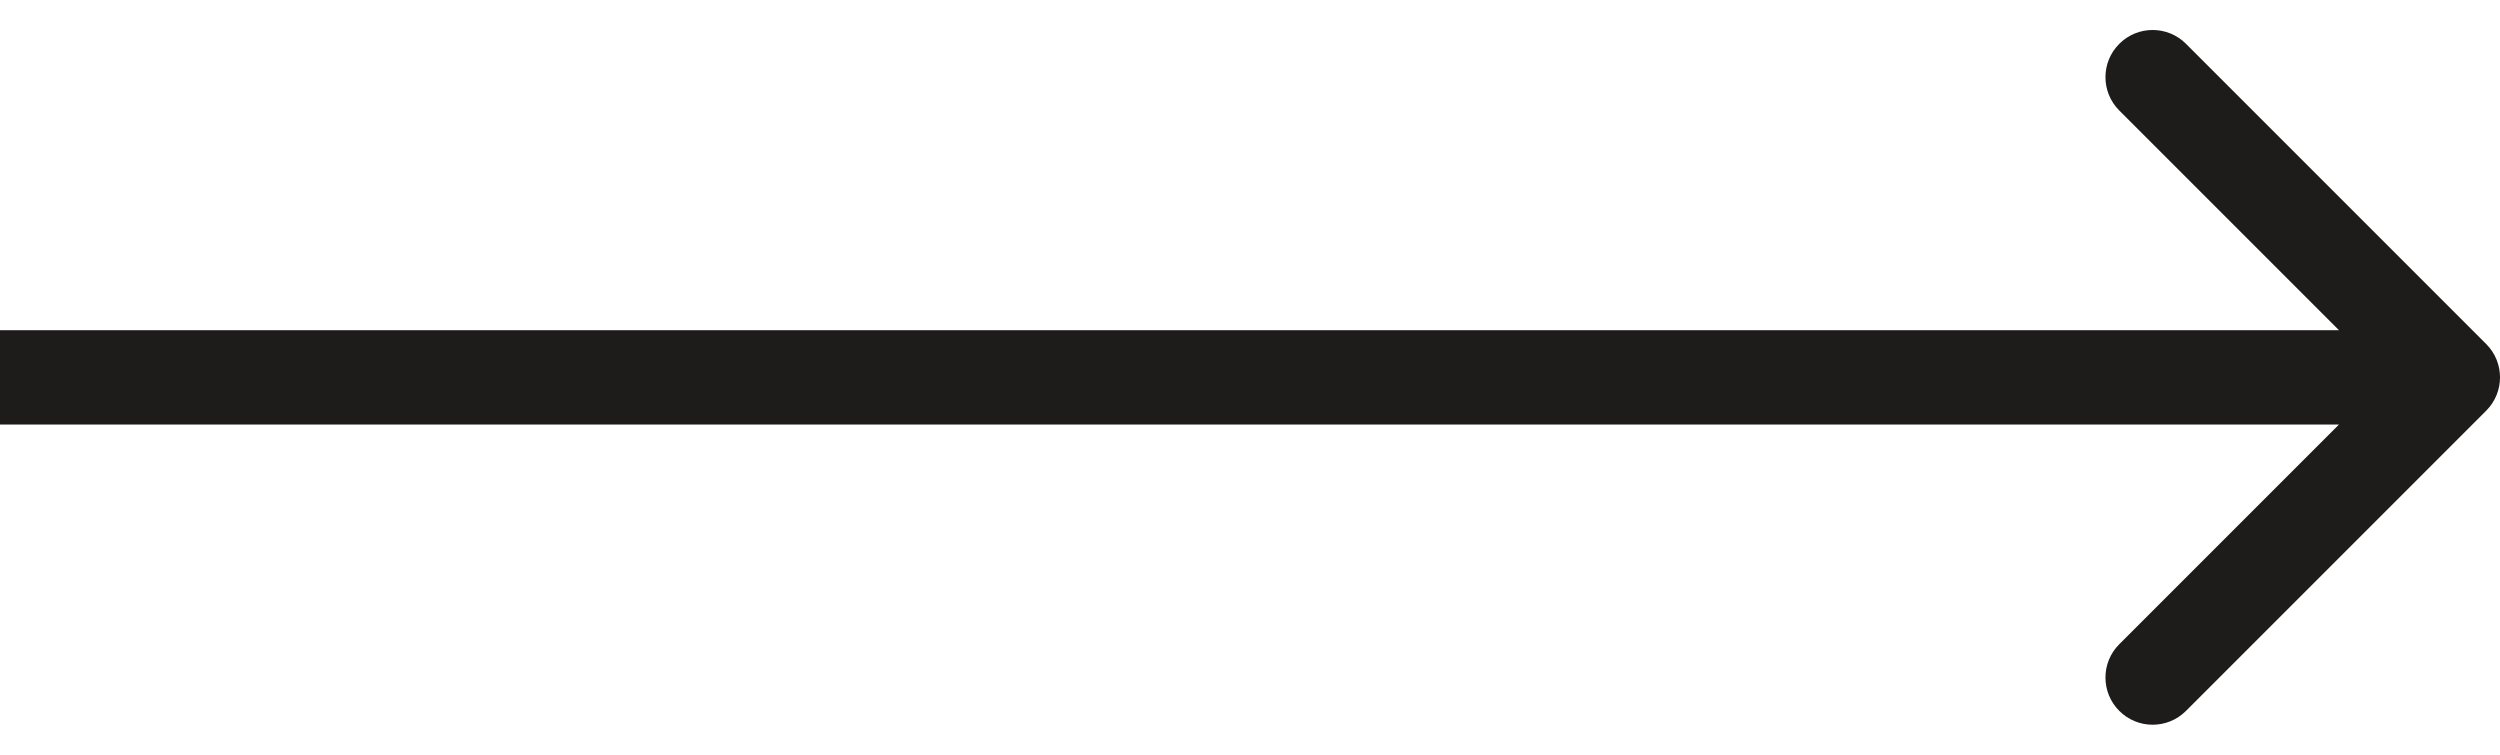
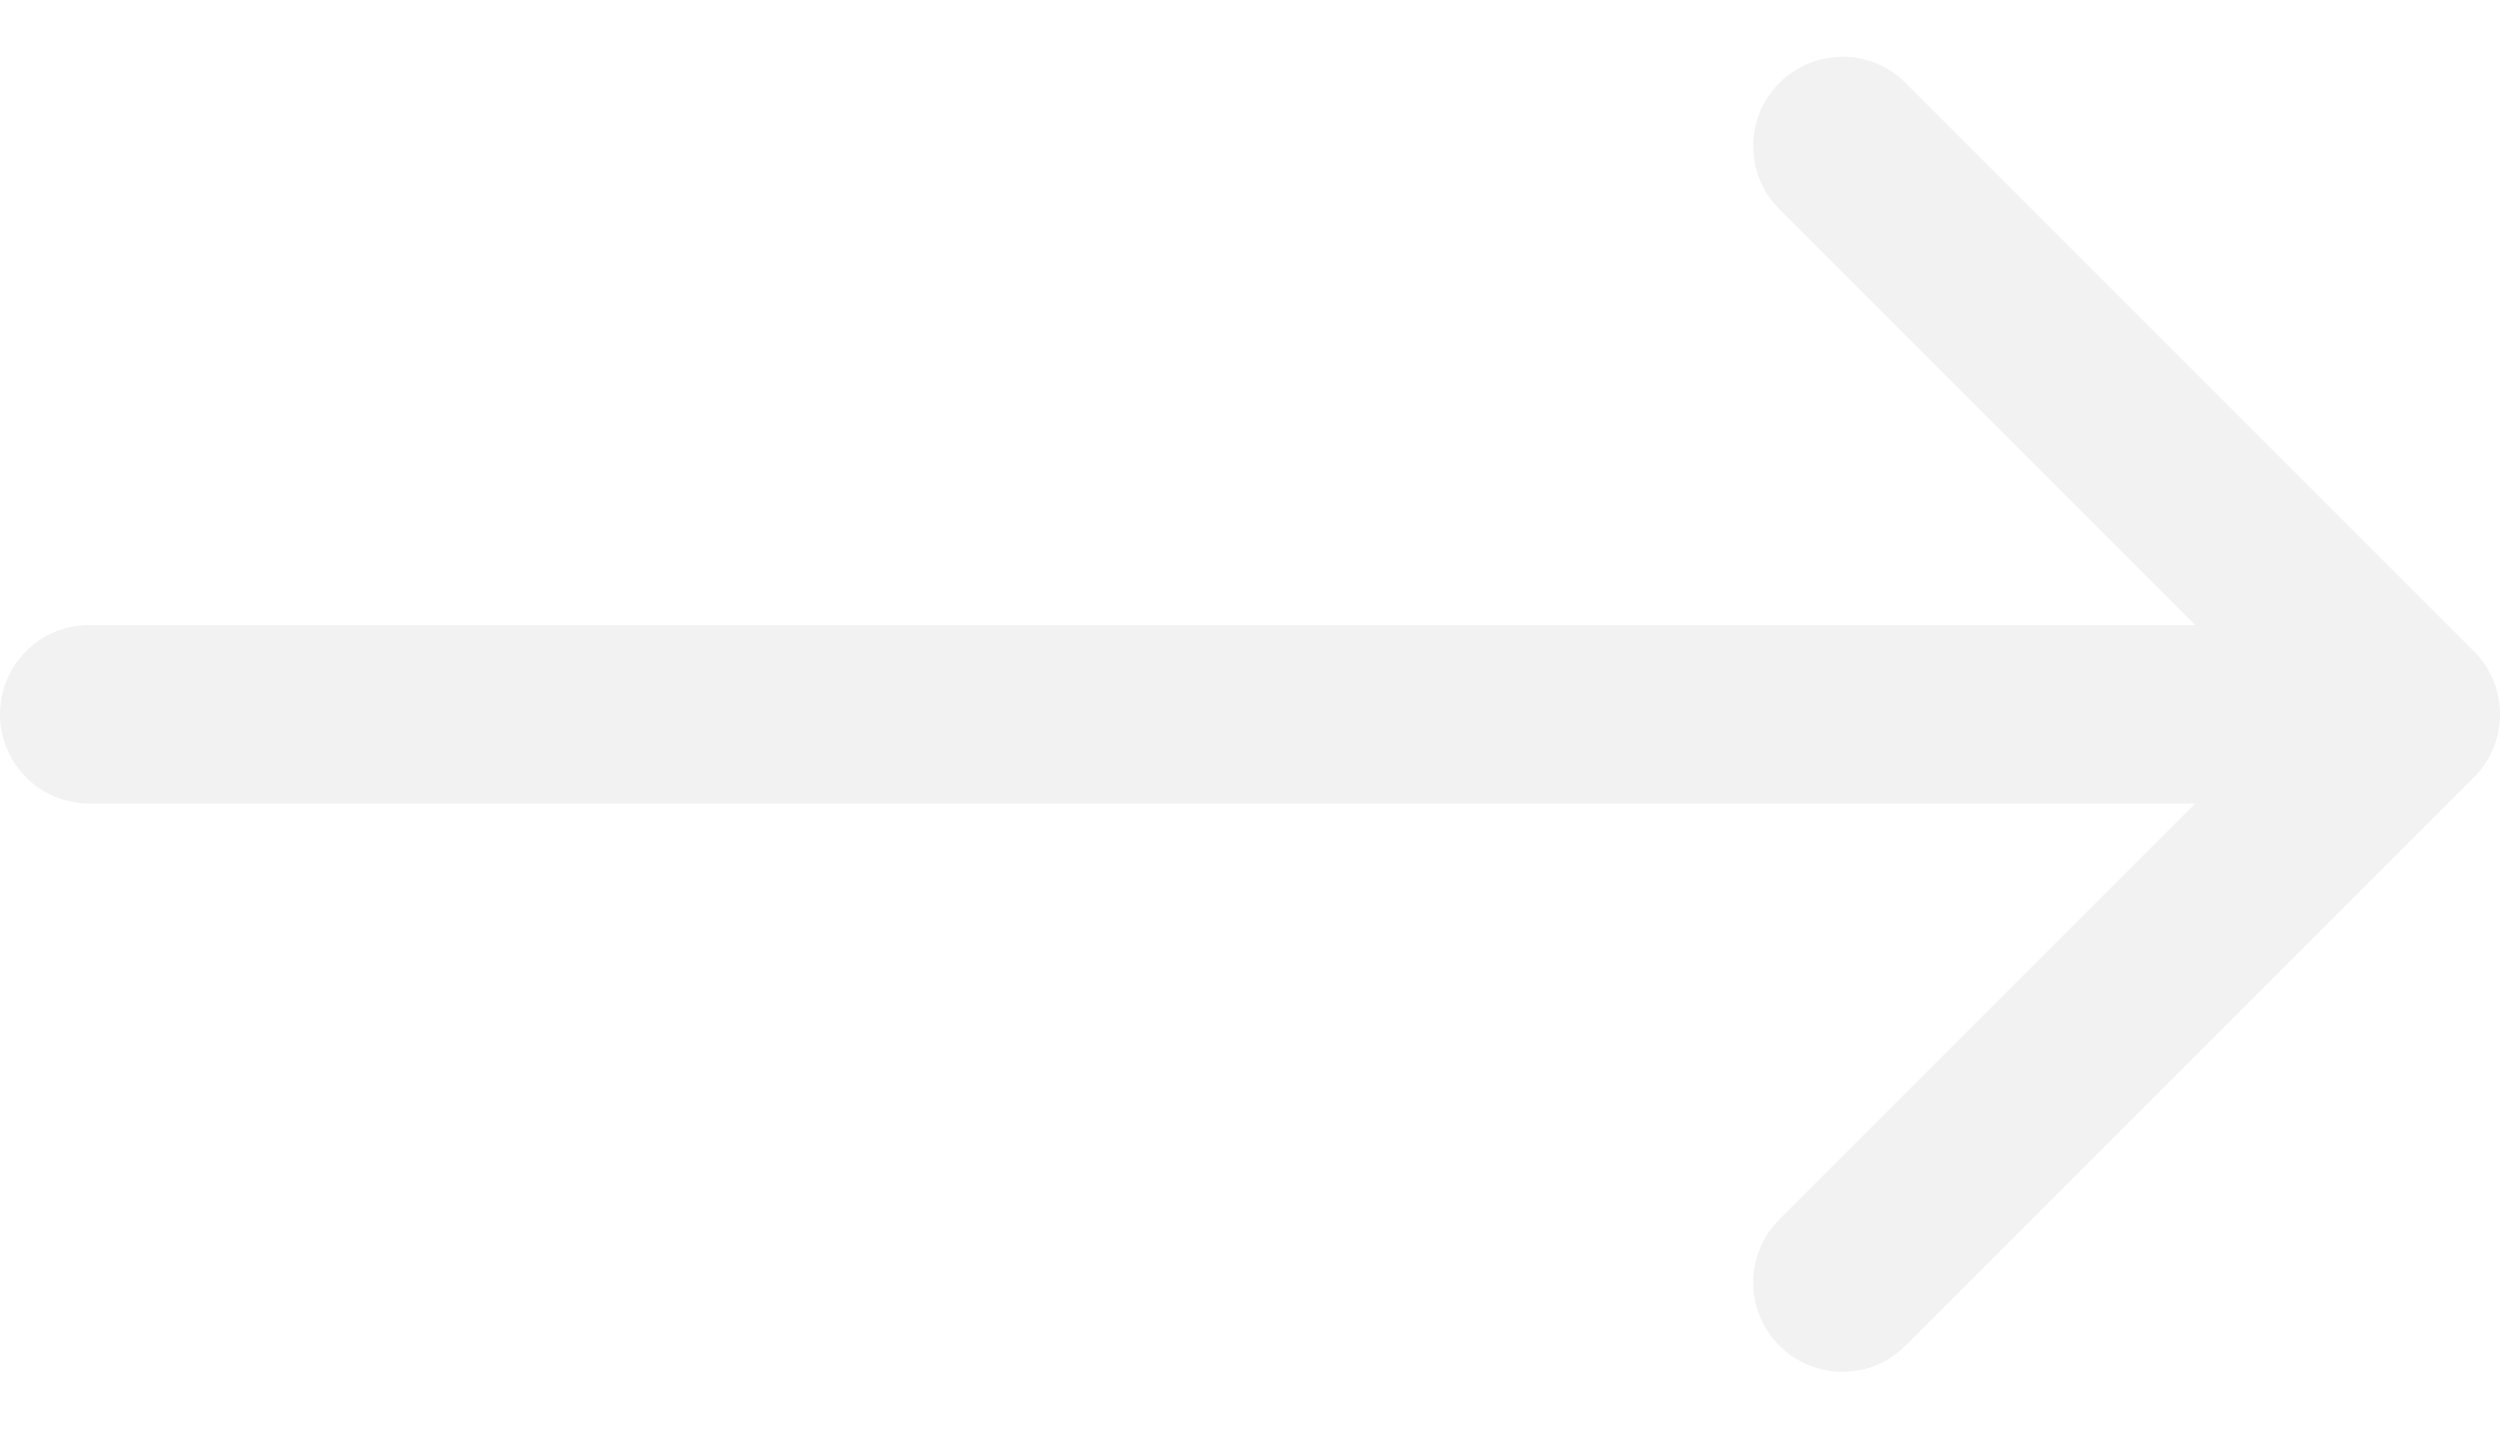
- <svg xmlns="http://www.w3.org/2000/svg" width="53" height="16" viewBox="0 0 53 16" fill="none">
-   <path d="M52.707 8.707C53.098 8.317 53.098 7.683 52.707 7.293L46.343 0.929C45.953 0.538 45.319 0.538 44.929 0.929C44.538 1.319 44.538 1.953 44.929 2.343L50.586 8L44.929 13.657C44.538 14.047 44.538 14.681 44.929 15.071C45.319 15.462 45.953 15.462 46.343 15.071L52.707 8.707ZM0 9H52V7H0V9Z" fill="#1E1B1B" />
+ <svg xmlns="http://www.w3.org/2000/svg" width="28" height="16" viewBox="0 0 28 16" fill="none">
+   <path d="M1 7C0.448 7 0 7.448 0 8C0 8.552 0.448 9 1 9V7ZM27.707 8.707C28.098 8.317 28.098 7.683 27.707 7.293L21.343 0.929C20.953 0.538 20.32 0.538 19.929 0.929C19.538 1.319 19.538 1.953 19.929 2.343L25.586 8L19.929 13.657C19.538 14.047 19.538 14.681 19.929 15.071C20.32 15.462 20.953 15.462 21.343 15.071L27.707 8.707ZM1 9H27V7H1V9Z" fill="#F2F2F2" />
</svg>
